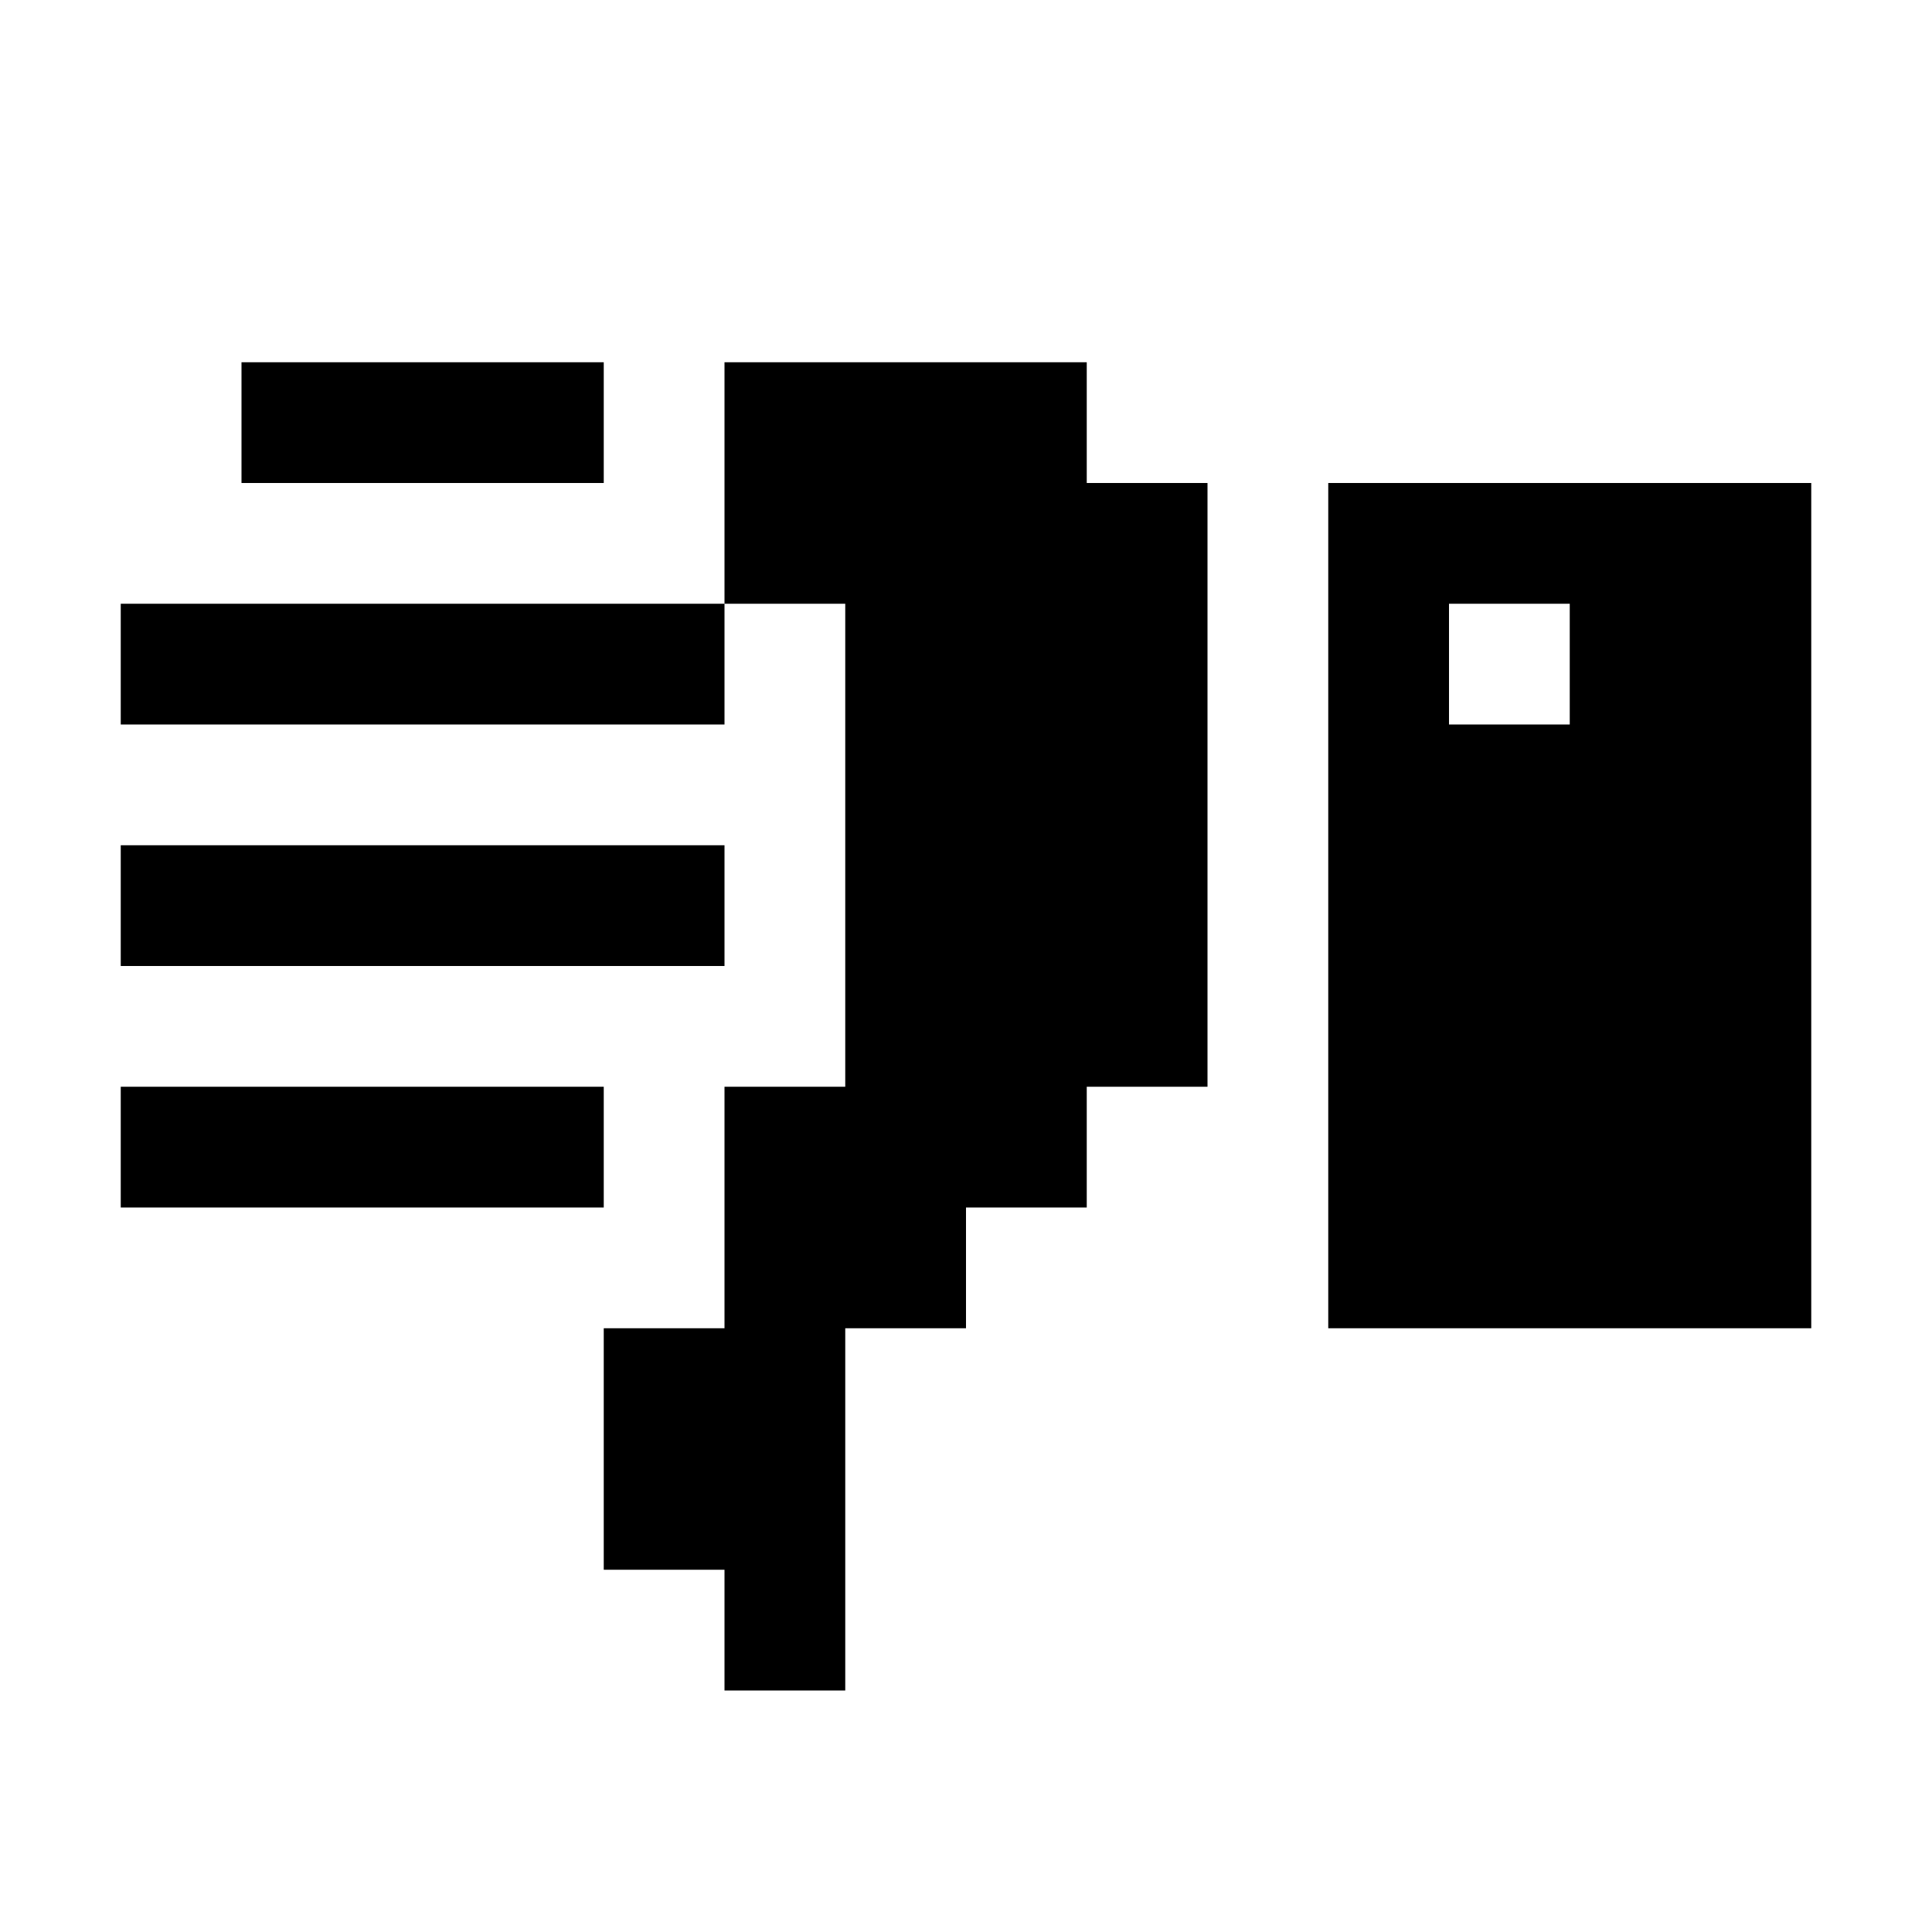
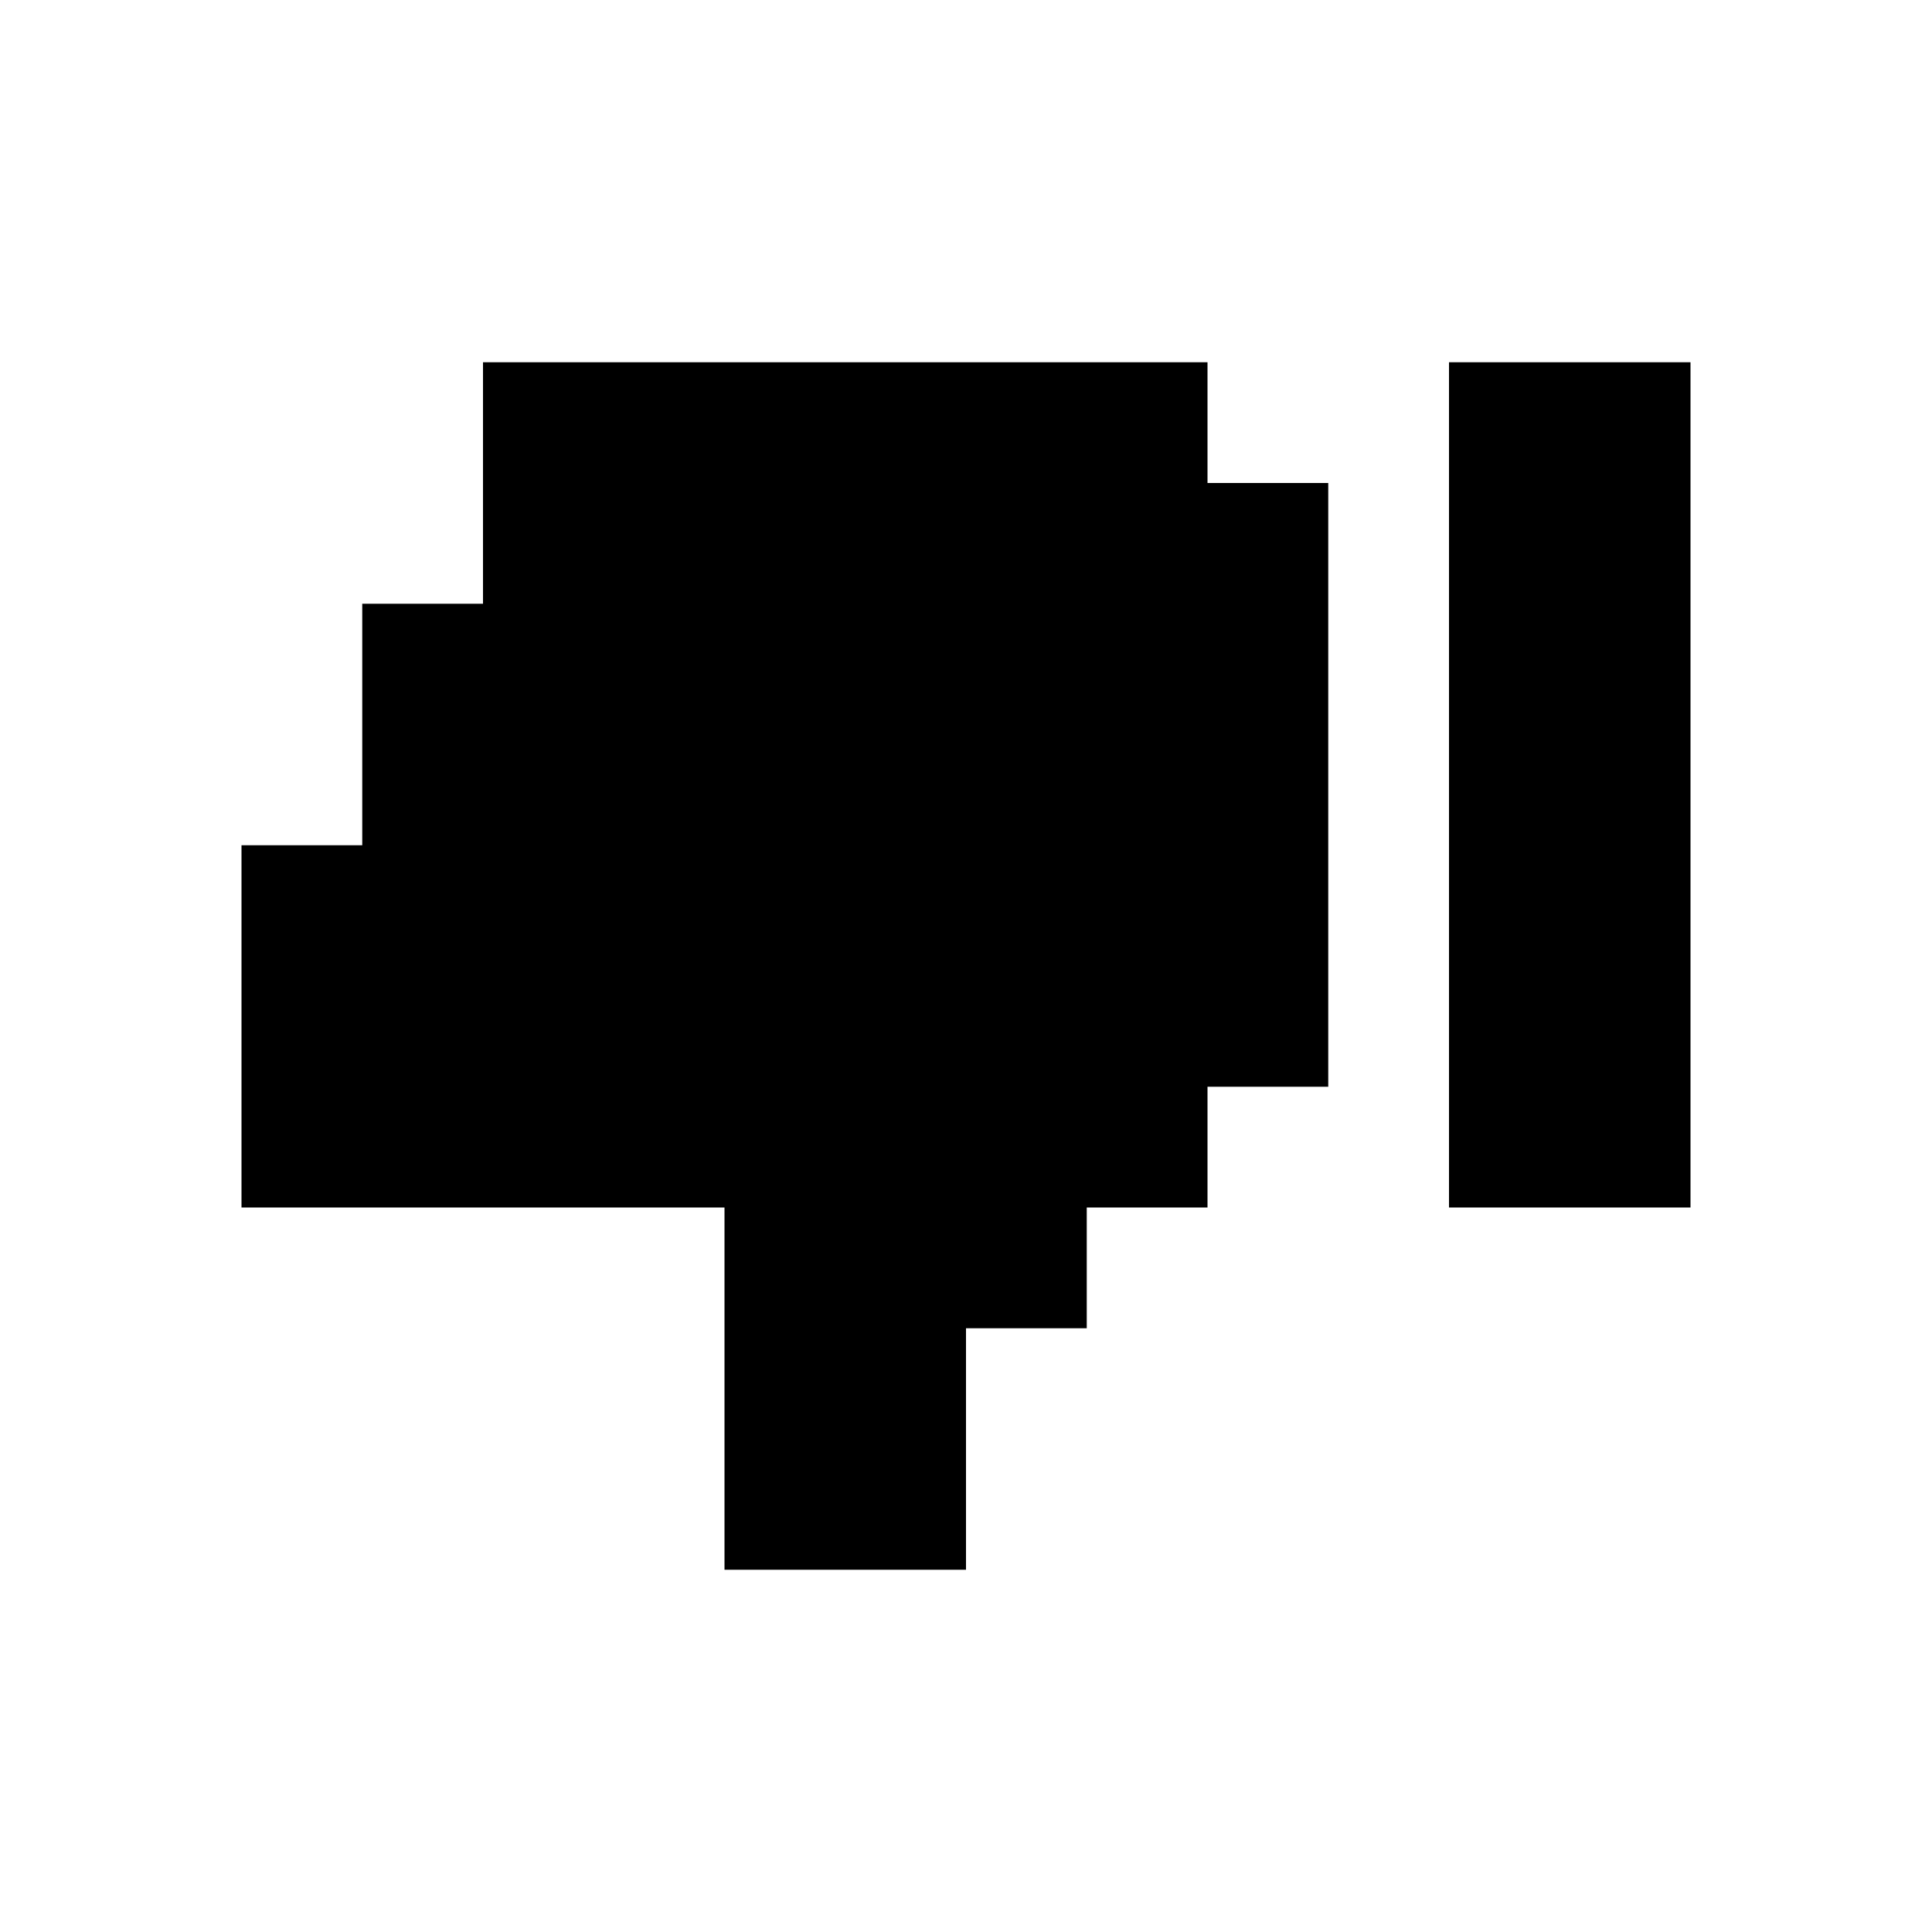
- <svg xmlns="http://www.w3.org/2000/svg" version="1.1" width="16" height="16" id="svg3892">
-   <defs id="defs3894" />
-   <g id="layer1">
-     <path d="M 2,3 2,4 5,4 5,3 z m 4,0 0,2 1,0 0,4 -1,0 0,2 -1,0 0,2 1,0 0,1 1,0 0,-3 1,0 0,-1 1,0 L 9,9 10,9 10,4 9,4 9,3 z M 6,5 1,5 1,6 6,6 z m 5,-1 0,7 4,0 0,-7 z m 1,1 1,0 0,1 -1,0 z M 1,7 1,8 6,8 6,7 z m 0,2 0,1 4,0 0,-1 z" id="rect5702" style="color:#000000;fill:#000000;fill-opacity:1;fill-rule:nonzero;stroke:none;stroke-width:8;marker:none;visibility:visible;display:inline;overflow:visible;enable-background:accumulate" />
+ <svg xmlns="http://www.w3.org/2000/svg" version="1.1" id="svg3870" height="16px" width="16px">
+   <defs id="defs3872" />
+   <g style="display:inline;opacity:1" id="layer3">
+     <path id="rect925" d="M 4,3 V 5 H 3 V 7 H 2 v 3 h 4 v 3 h 2 v -2 h 1 v -1 h 1 V 9 h 1 V 4 H 10 V 3 Z m 8,0 v 7 h 2 V 3 Z" style="opacity:1;vector-effect:none;fill:#000000;fill-opacity:1;stroke:none;stroke-width:5;stroke-linecap:round;stroke-linejoin:round;stroke-miterlimit:4;stroke-dasharray:none;stroke-dashoffset:0;stroke-opacity:1" />
  </g>
</svg>
